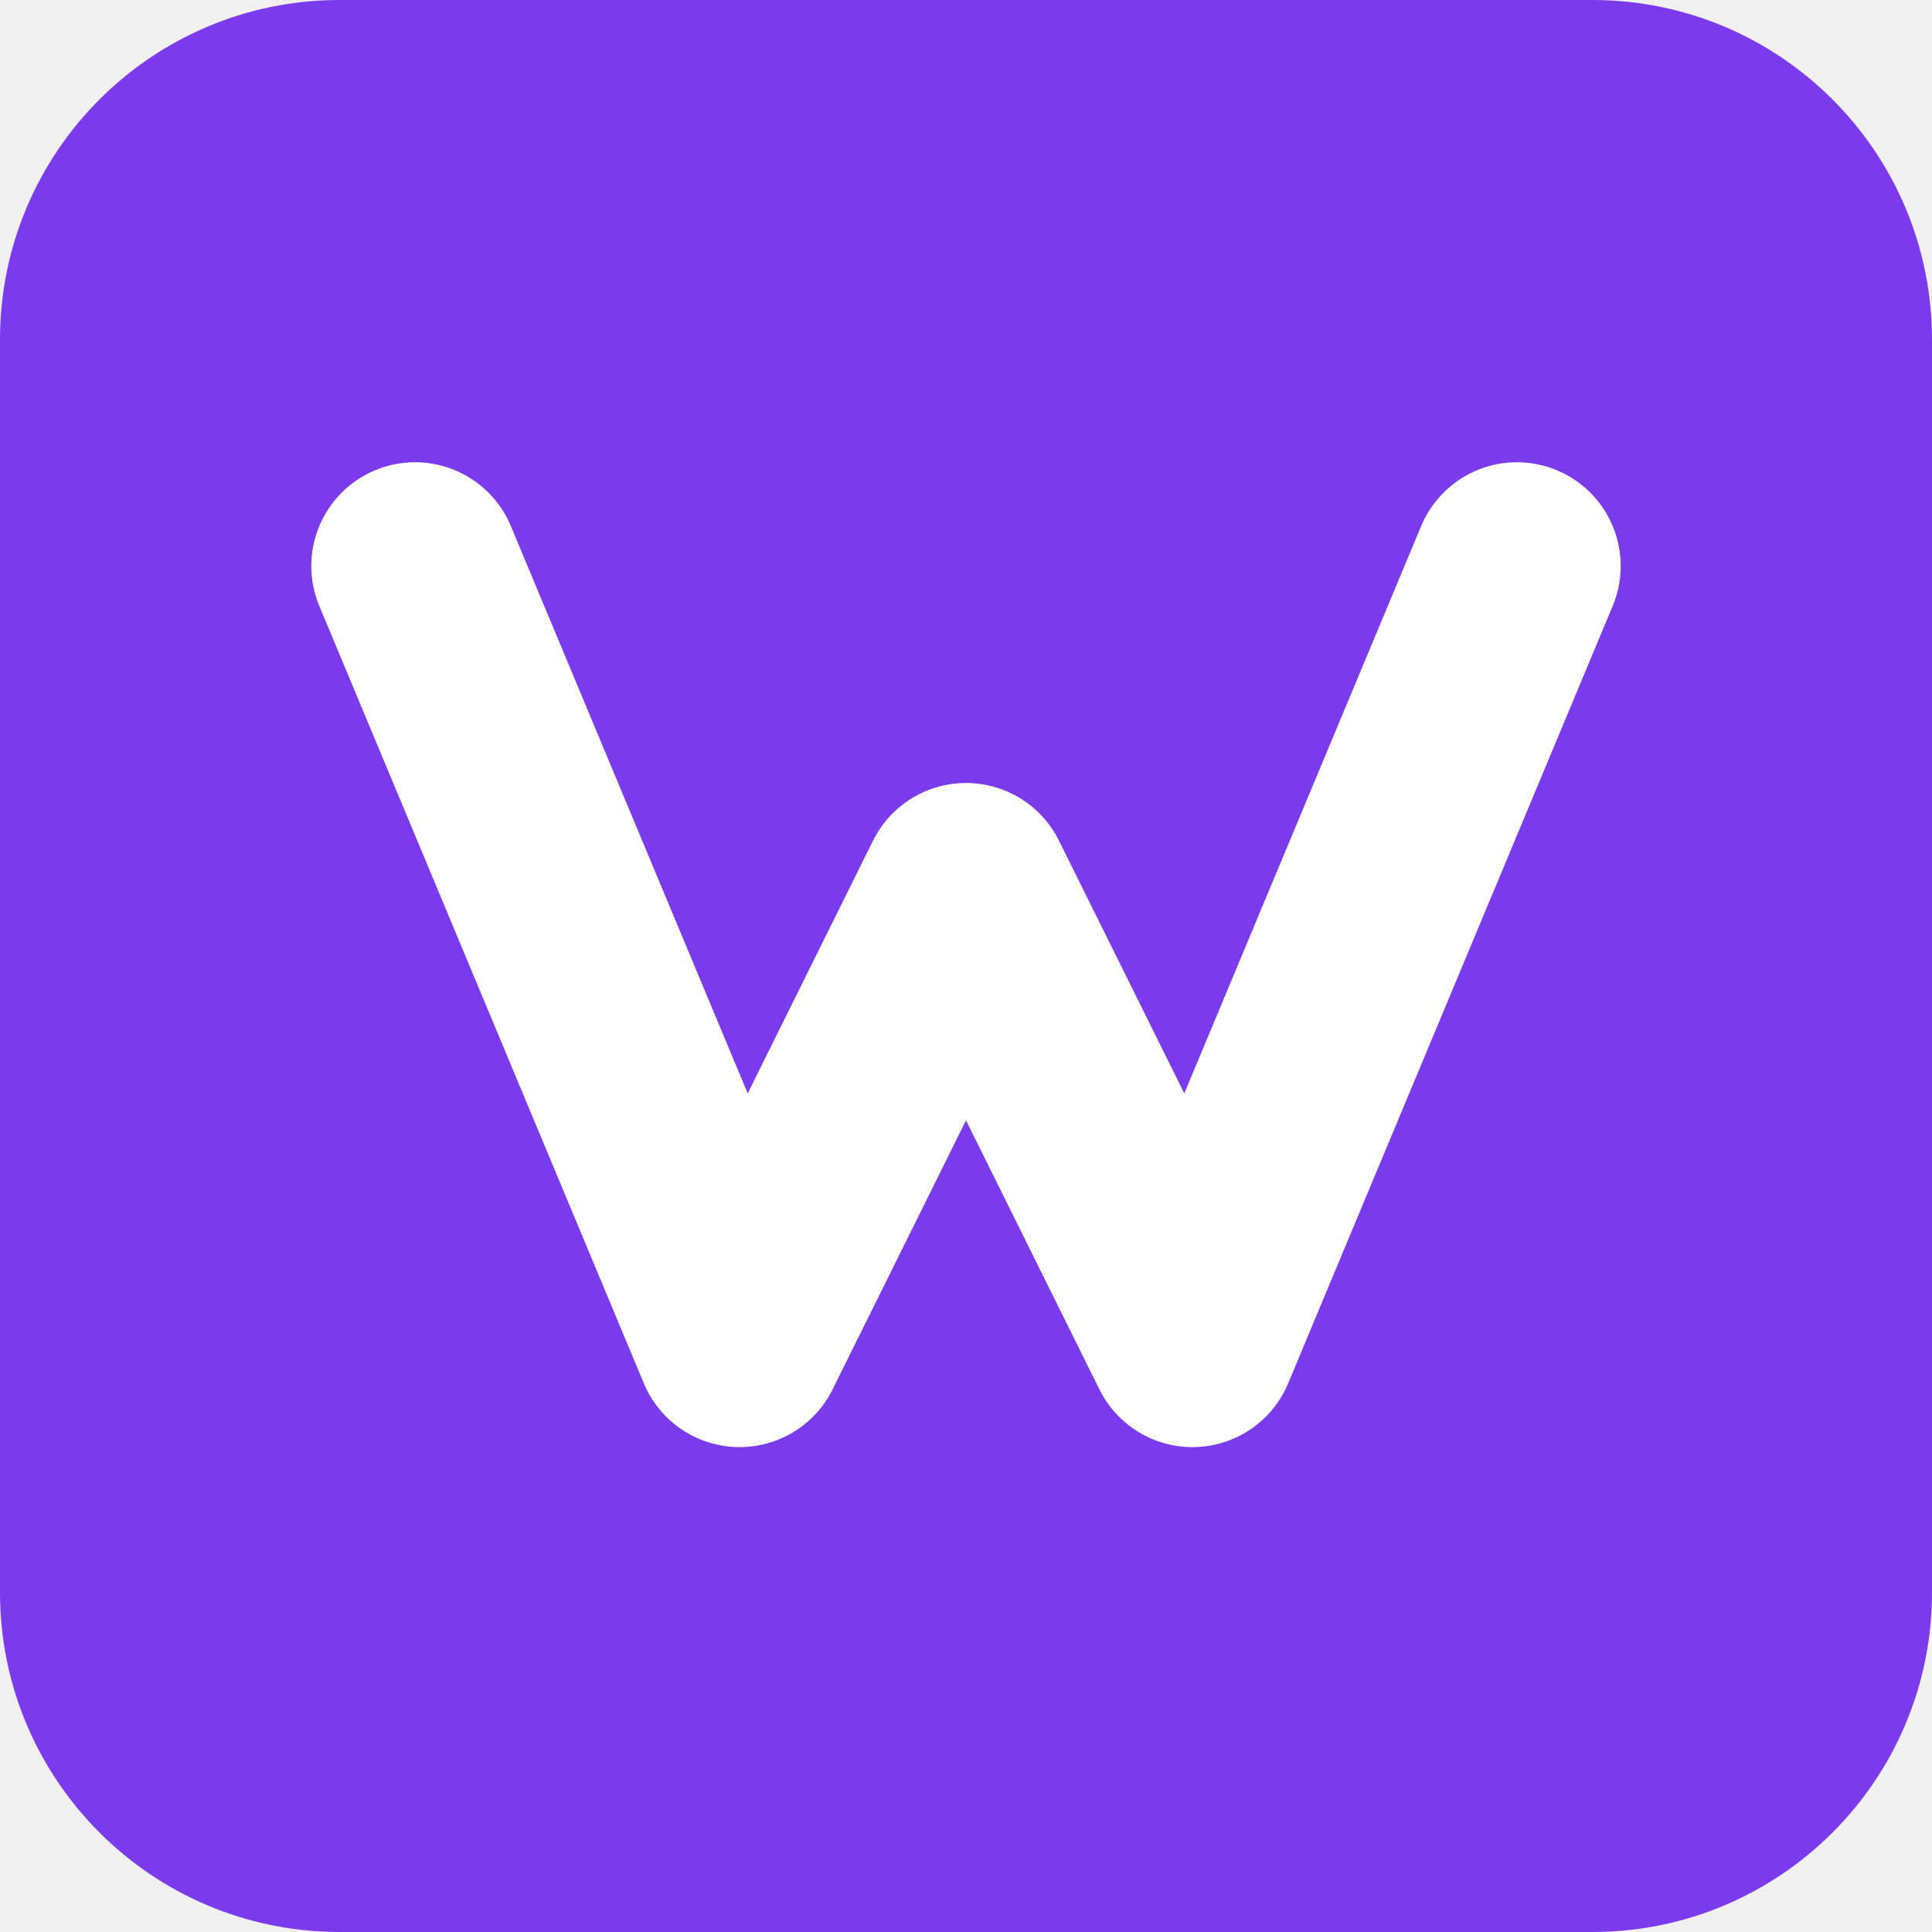
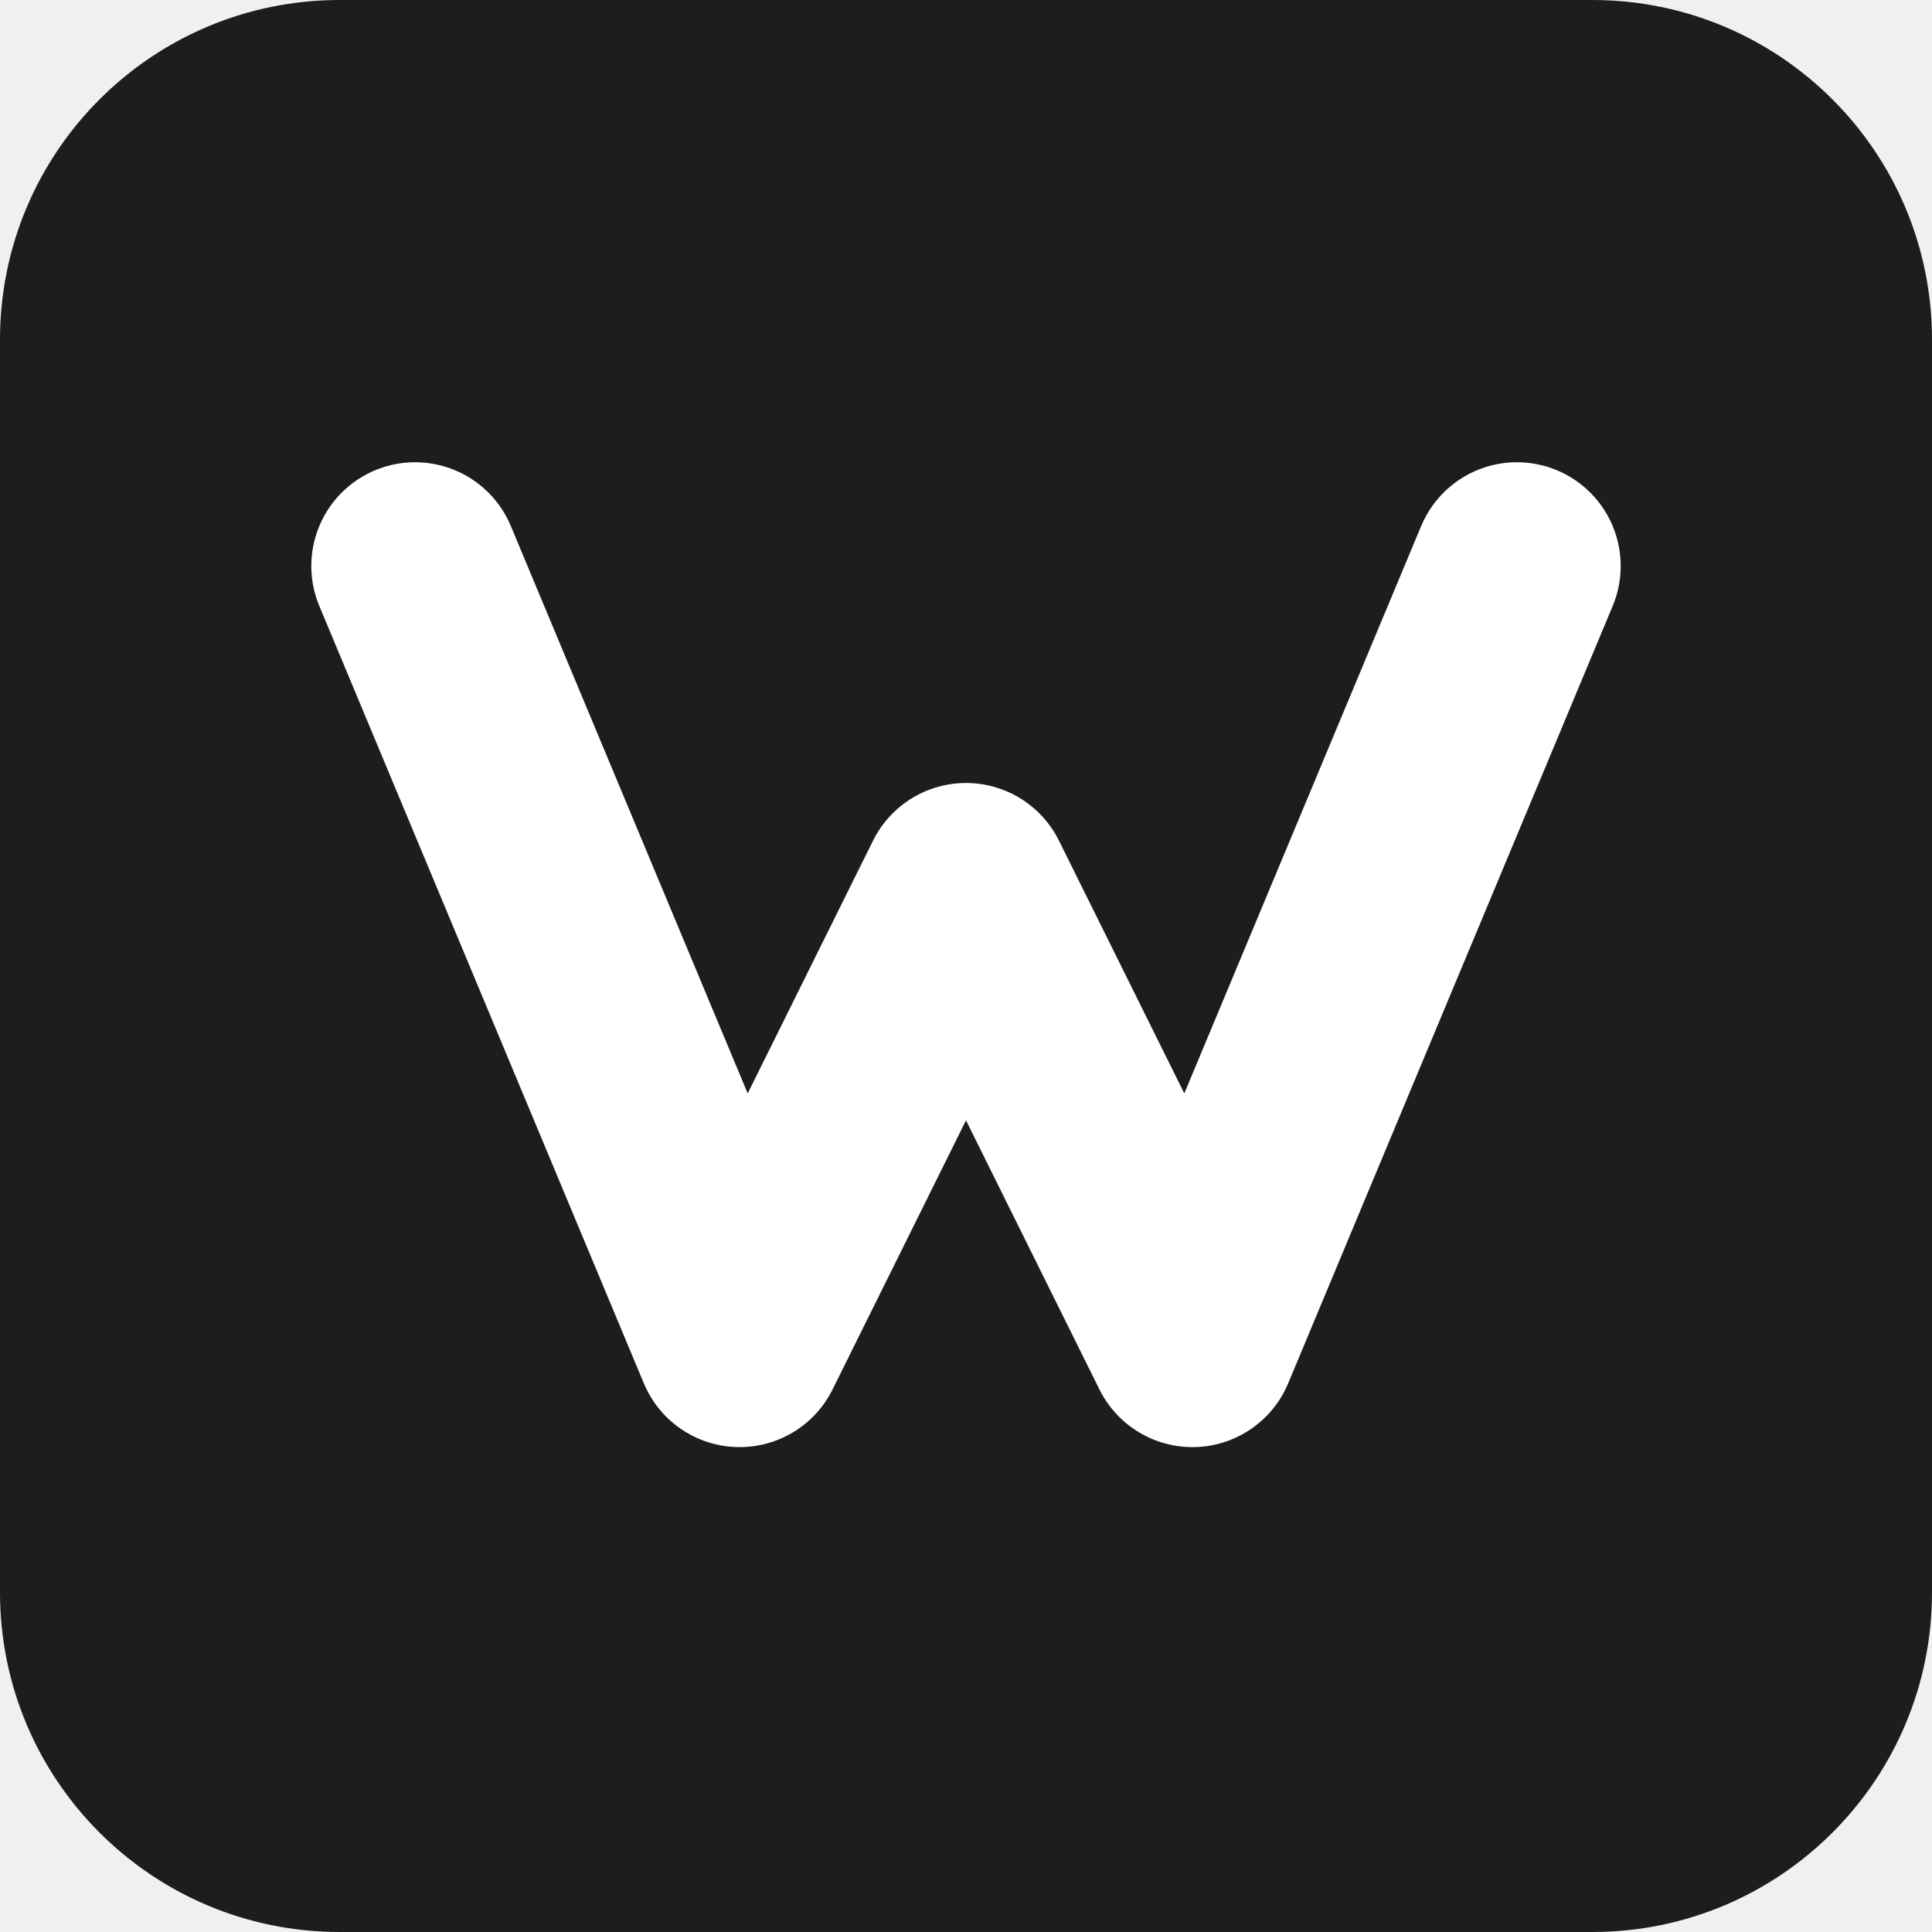
<svg xmlns="http://www.w3.org/2000/svg" viewBox="0 0 1024 1024" width="1024" height="1024">
-   <rect width="1024" height="1024" rx="180" ry="180" fill="#7C3AED" />
+   <rect width="1024" height="1024" rx="180" ry="180" fill="#1D1D1F" />
  <path d="M 220 300 L 392 712 L 512 470 L 632 712 L 804 300" fill="none" stroke="#FFFFFF" stroke-width="110" stroke-linecap="round" stroke-linejoin="round" />
</svg>
